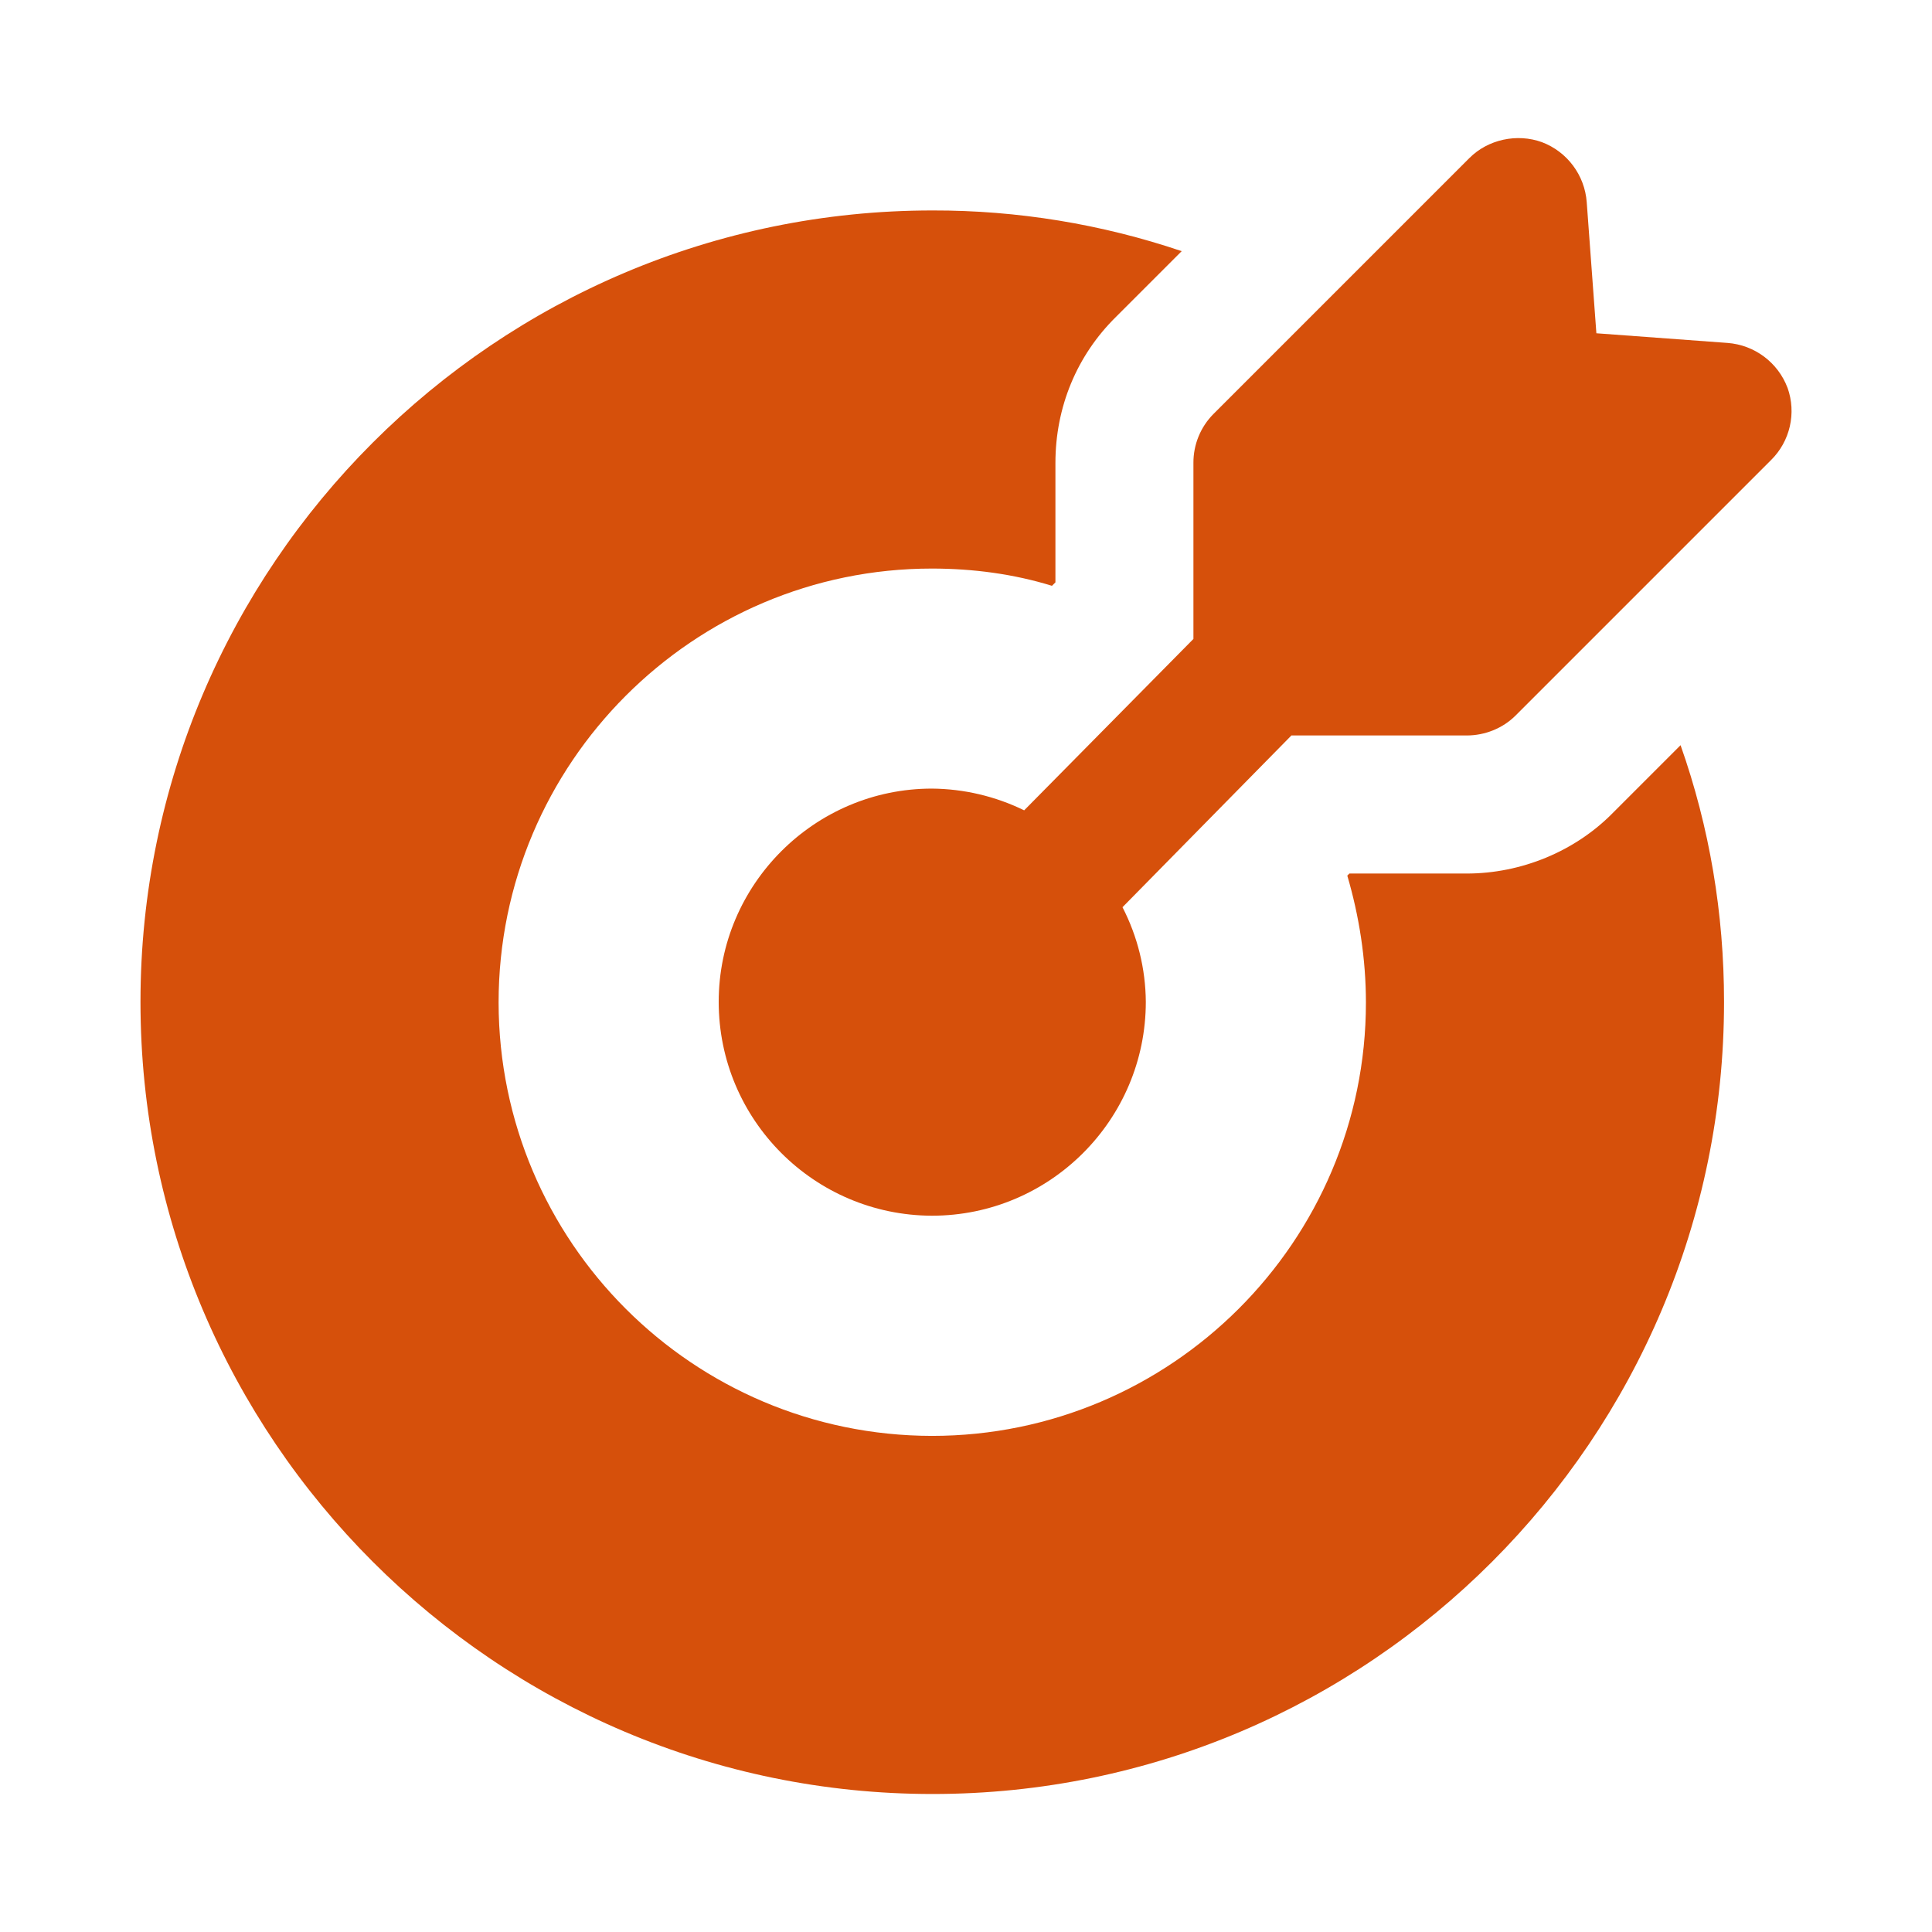
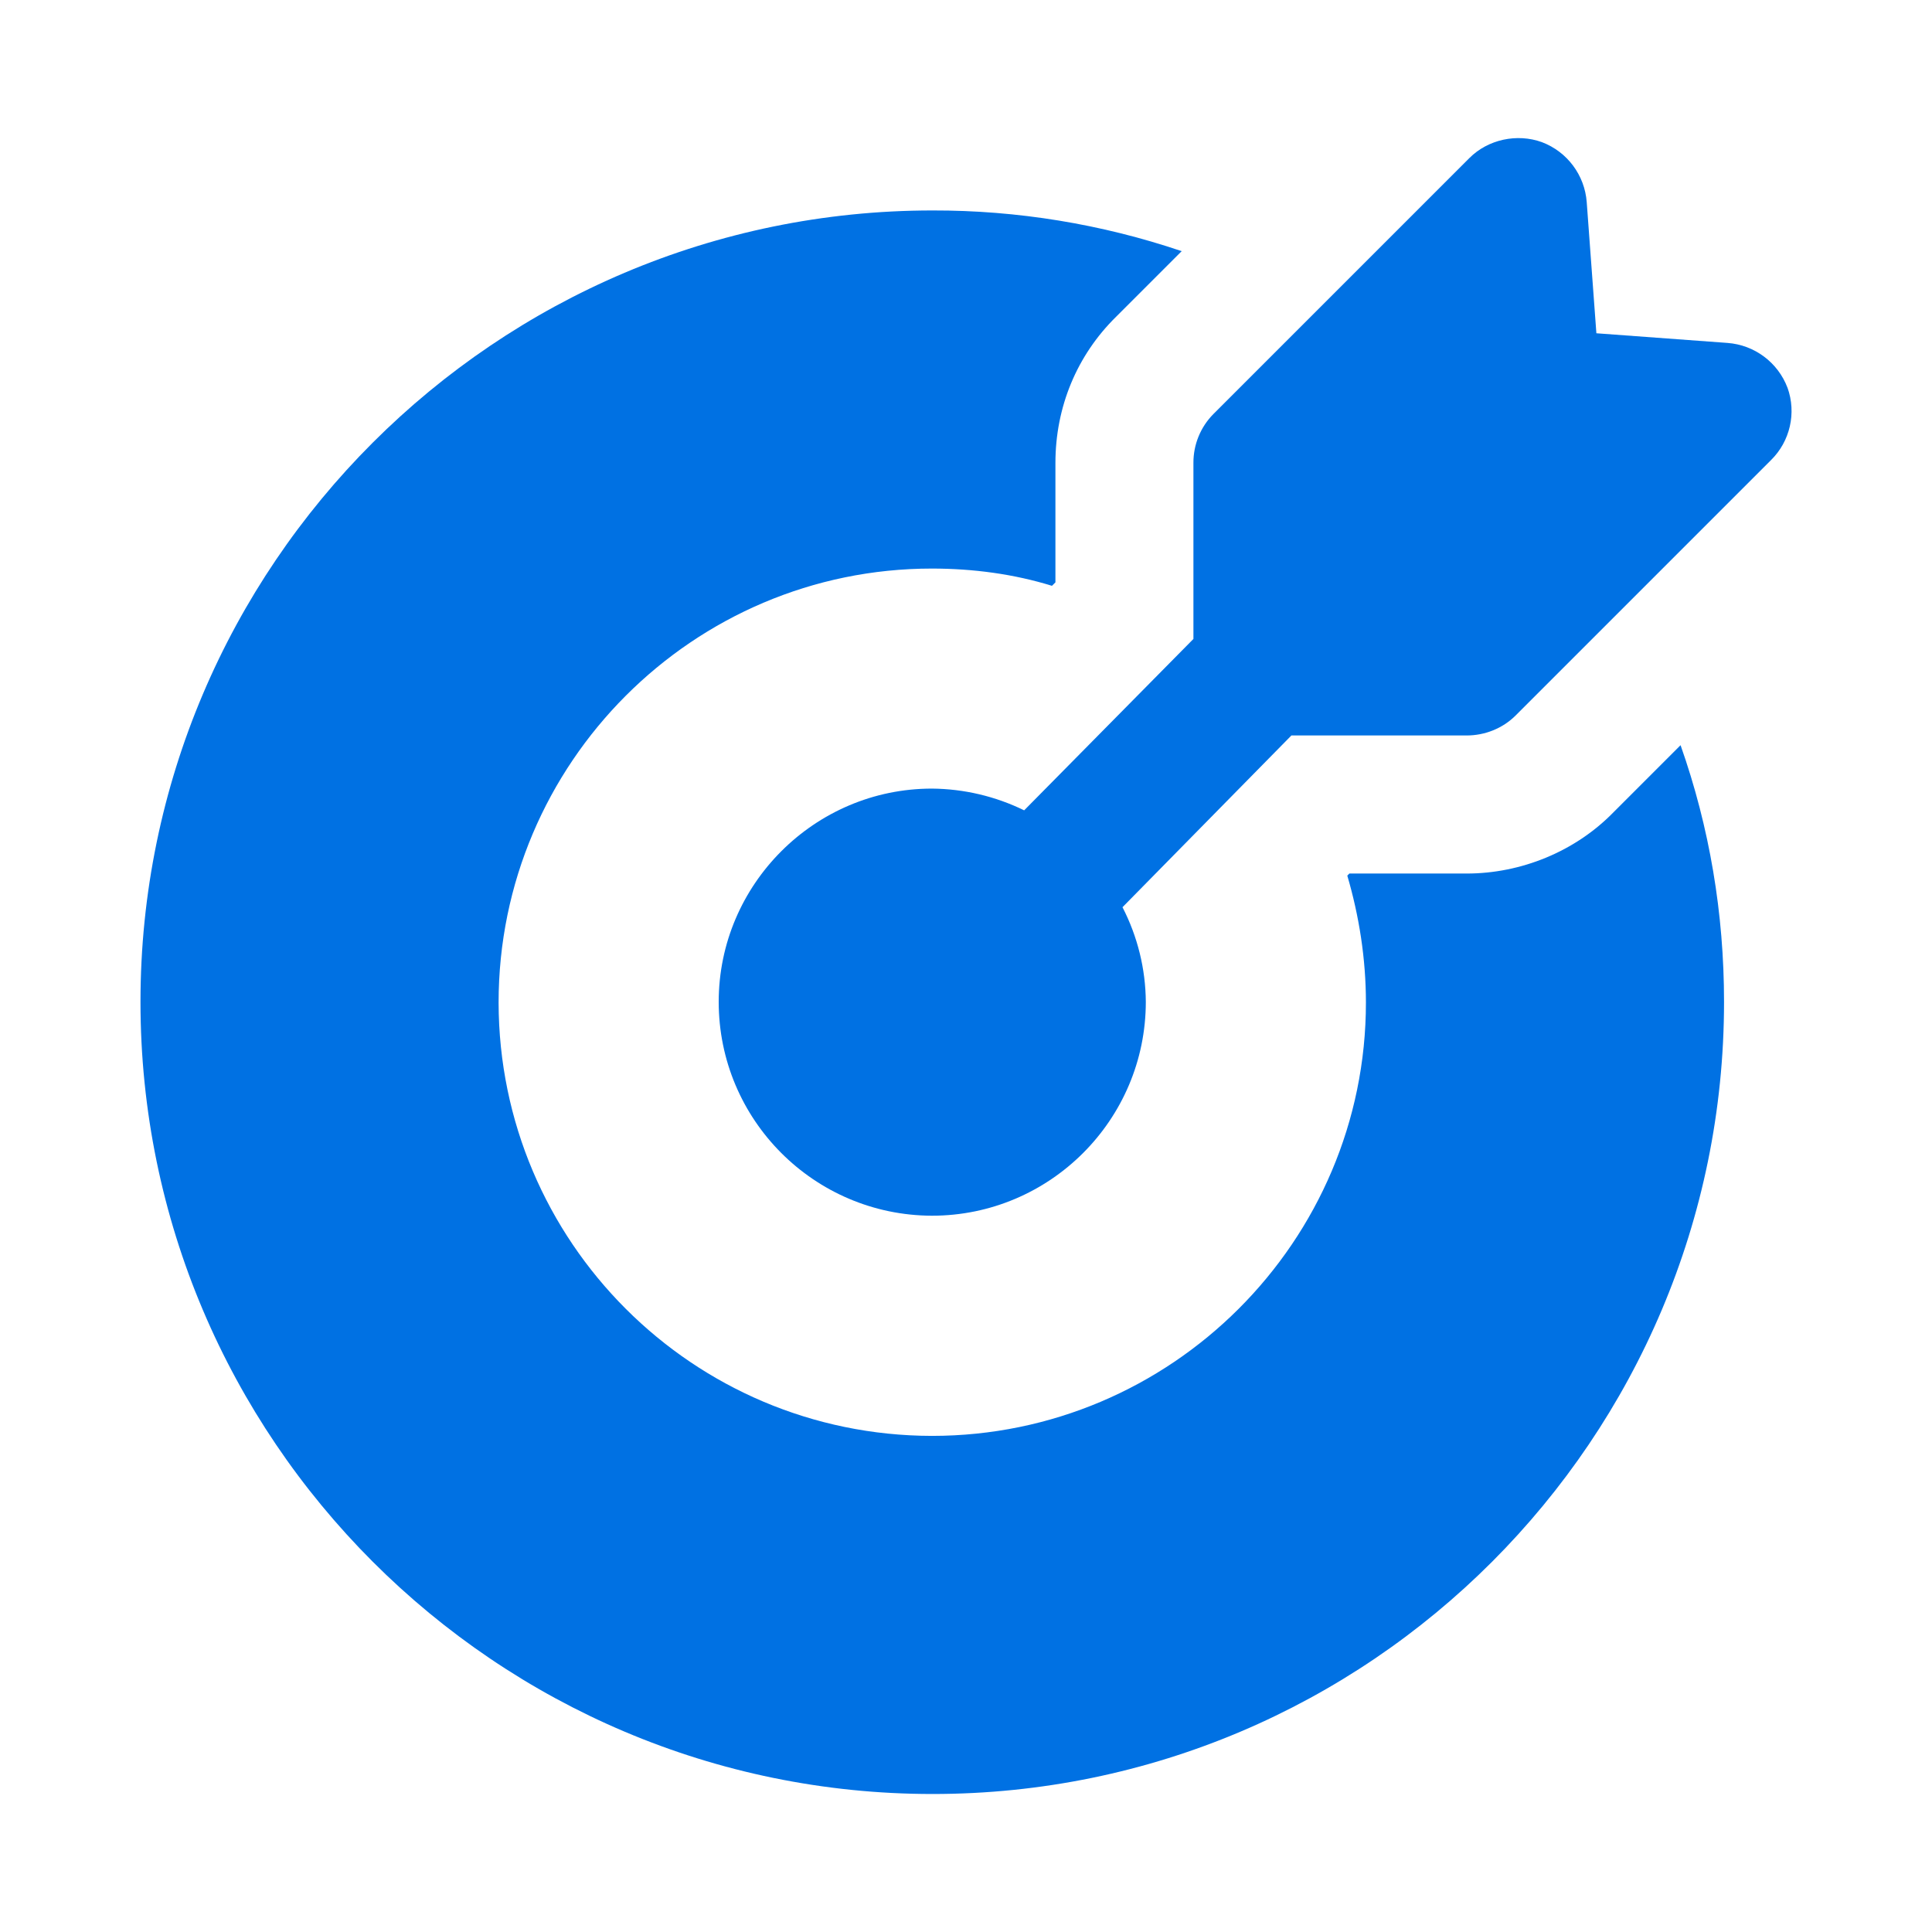
<svg xmlns="http://www.w3.org/2000/svg" width="64" height="64" viewBox="0 0 28 28" xml:space="preserve">
-   <g fill="#d6500b">
+   <g fill="#0071e3">
    <path d="M23.376 11.78c-.55.56-1.33.88-2.12.88h-1.7l-.03.03c.17.58.27 1.2.27 1.84 0 3.46-2.82 6.28-6.29 6.28a6.29 6.29 0 0 1-6.28-6.28c0-3.47 2.82-6.29 6.28-6.29.6 0 1.19.08 1.74.25l.05-.05V6.71c0-.81.31-1.56.88-2.12l.95-.95a11.2 11.2 0 0 0-3.61-.59c-6.33 0-11.48 5.15-11.48 11.47 0 6.33 5.15 11.48 11.48 11.48s11.47-5.15 11.47-11.48c0-1.28-.21-2.53-.63-3.72z" data-original="#000000" />
    <path d="M25.906 5.62a1.01 1.01 0 0 0-.87-.65l-1.9-.14-.14-1.9a1.01 1.01 0 0 0-.65-.87c-.36-.13-.78-.04-1.05.23L17.586 6a1 1 0 0 0-.29.71v2.55l-2.453 2.484a3.1 3.1 0 0 0-1.337-.315c-1.7 0-3.09 1.39-3.09 3.09a3.1 3.1 0 0 0 3.09 3.1c1.71 0 3.1-1.39 3.1-3.1a3.04 3.04 0 0 0-.338-1.371l2.448-2.489h2.54c.26 0 .52-.1.71-.29l3.7-3.7a1 1 0 0 0 .24-1.05" data-original="#000000" />
  </g>
</svg>
